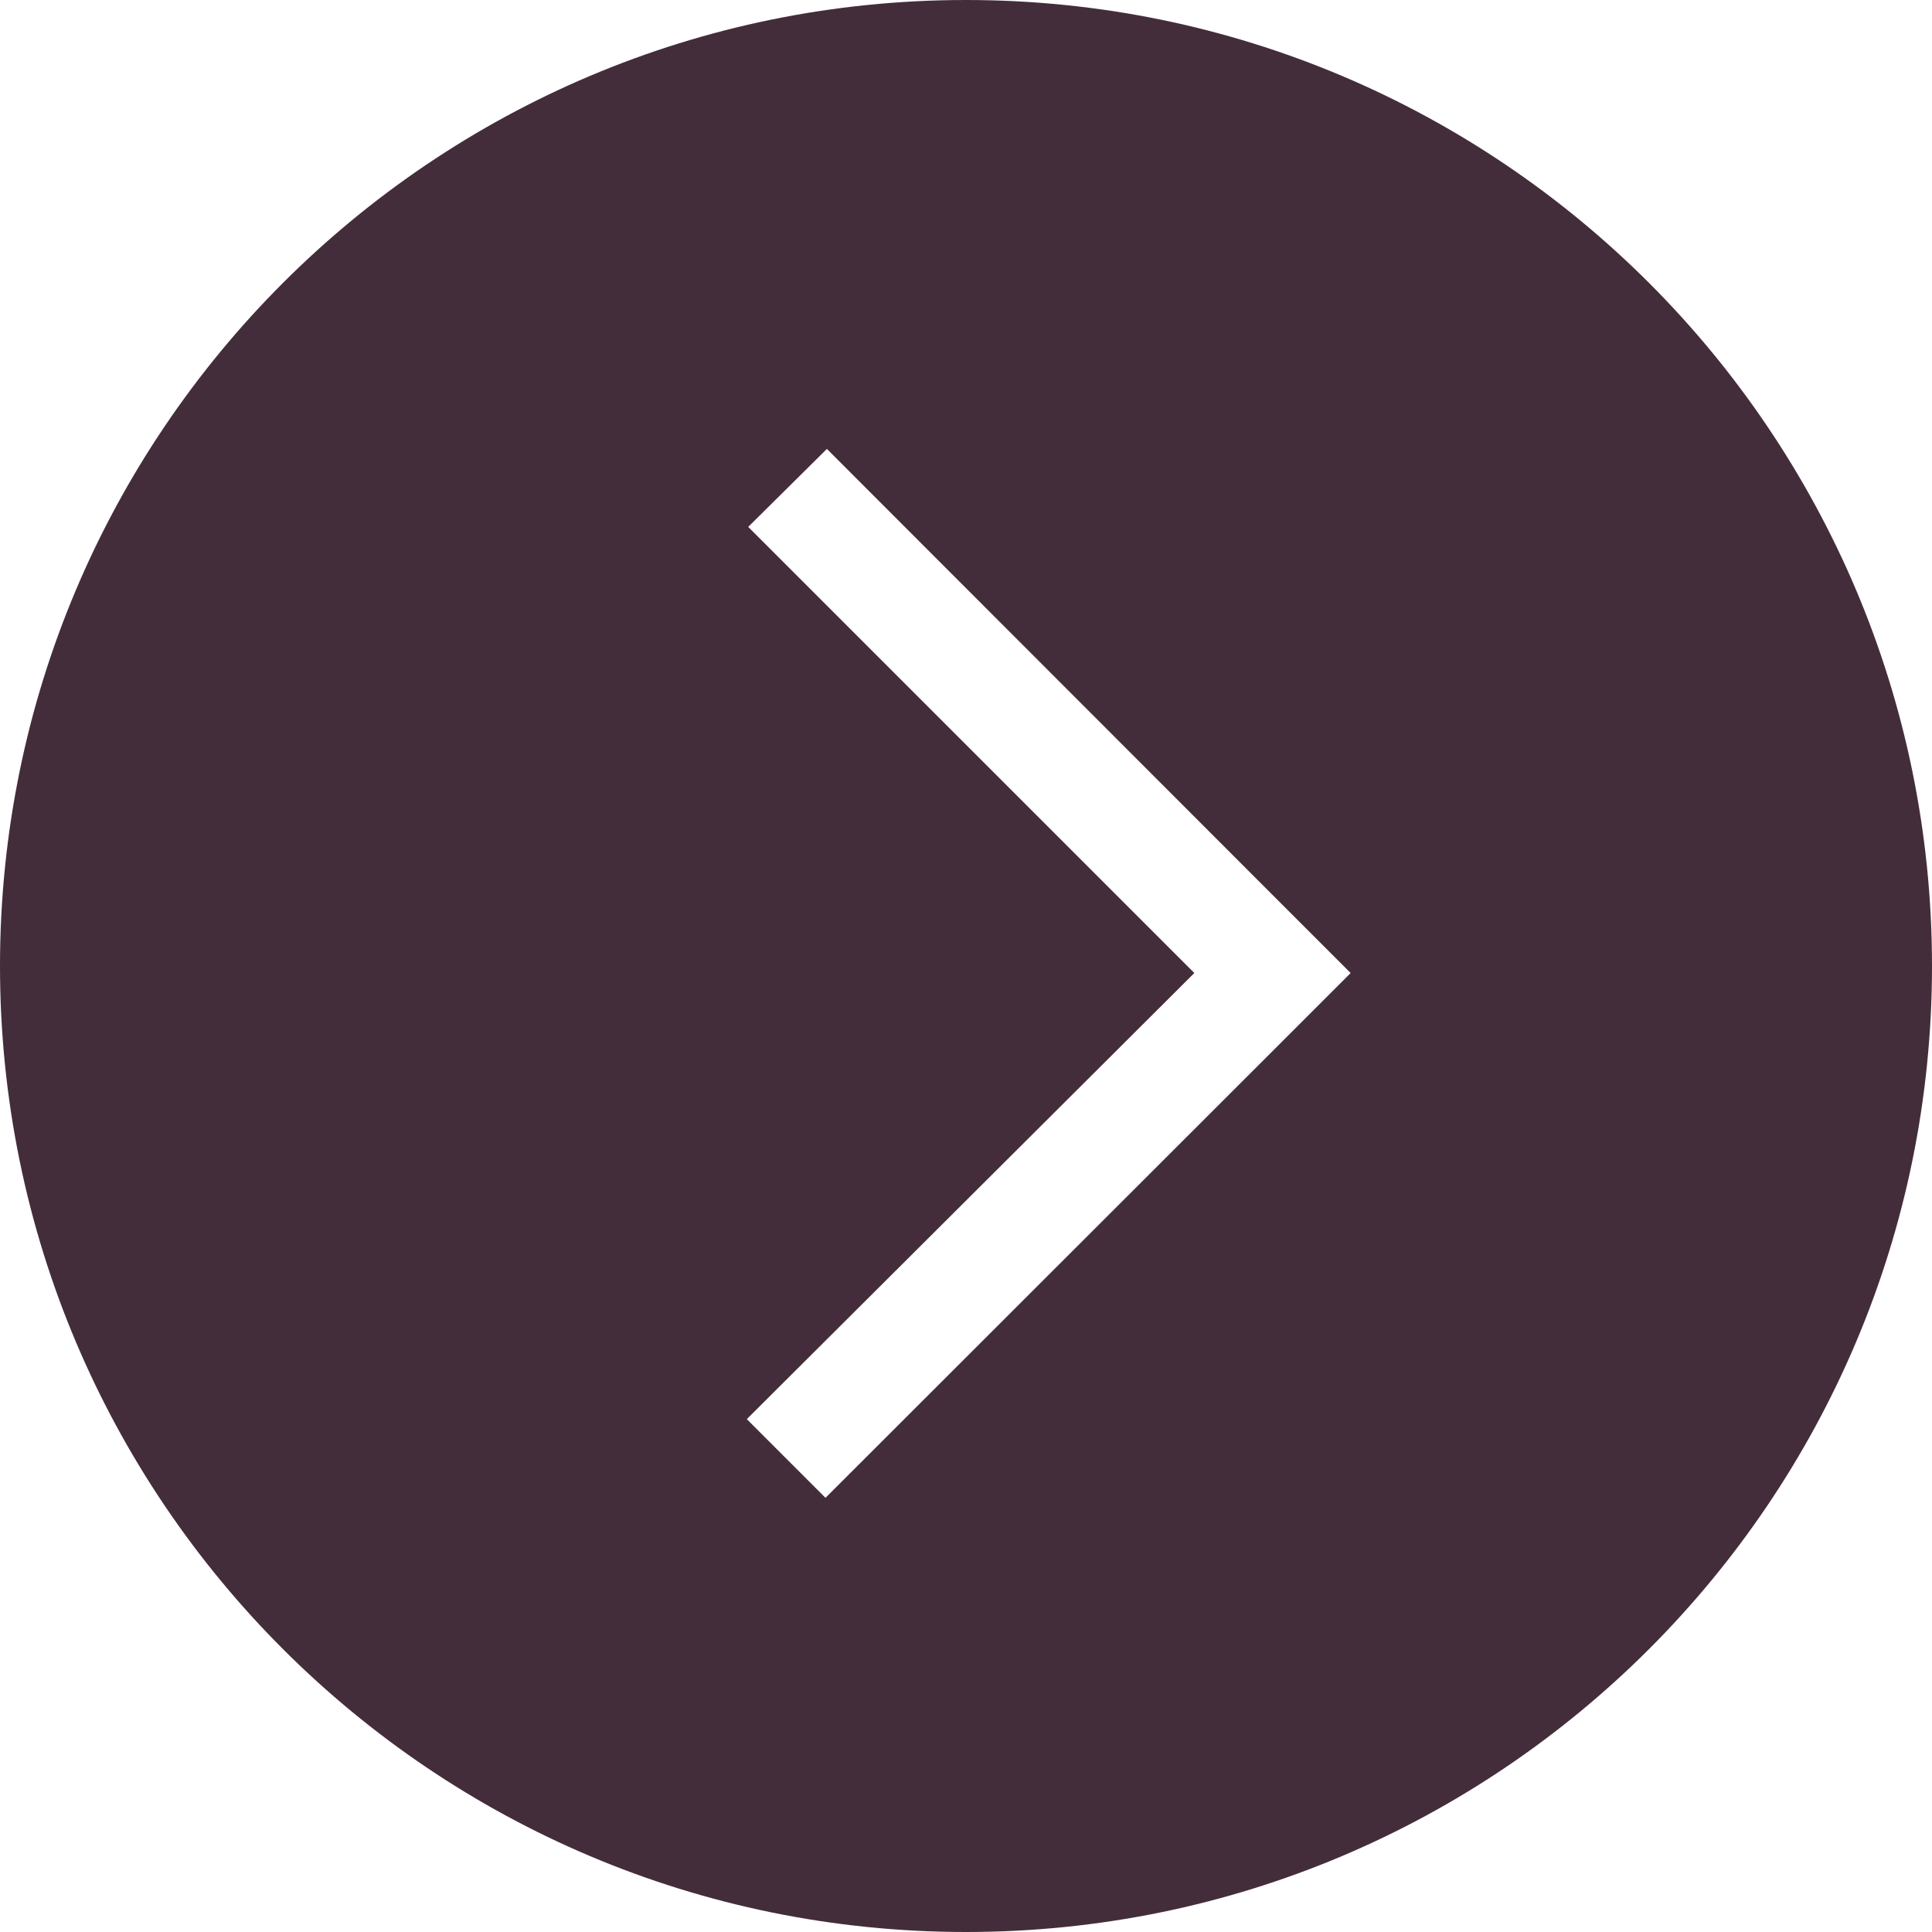
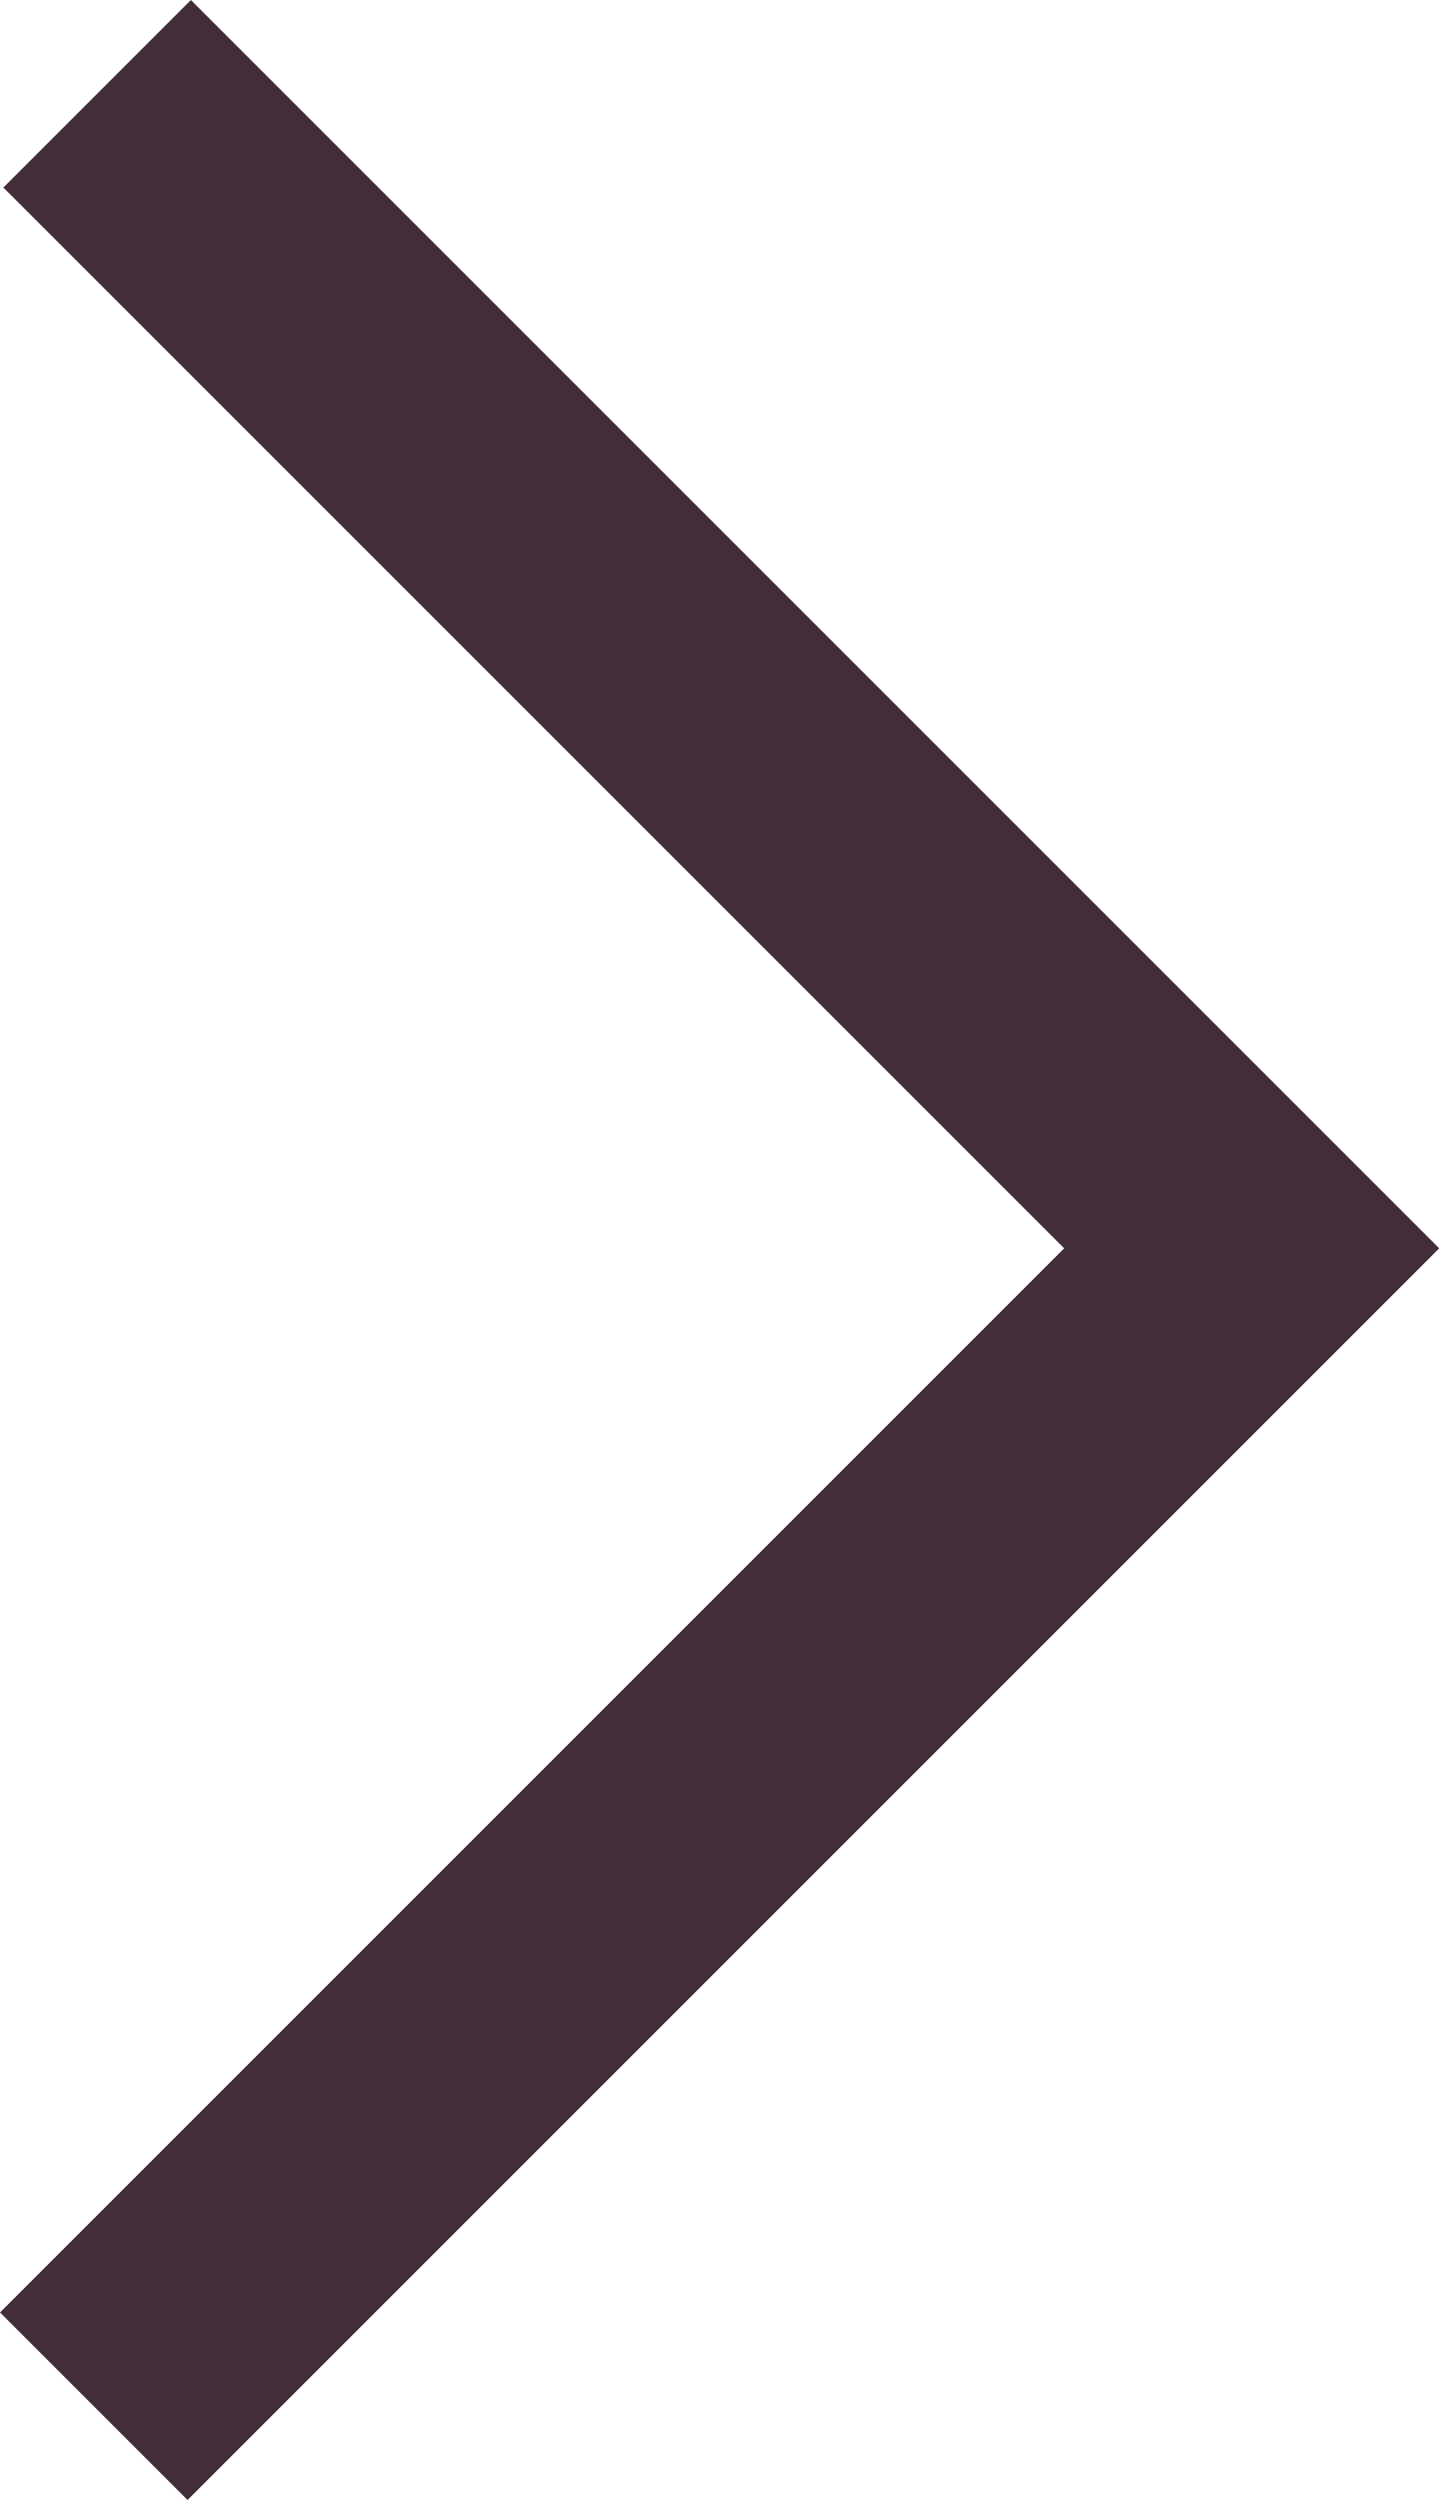
- <svg xmlns="http://www.w3.org/2000/svg" viewBox="0 0 55 55">
-   <path d="M0,27.5A27.5,27.5,0,1,1,27.5,55,27.5,27.5,0,0,1,0,27.5ZM21.26,40.4l2.24,2.24L36.21,29.94l2.24-2.24-2.24-2.24L23.54,12.78,21.3,15,34,27.7Z" fill="#442d3b" />
+ <svg xmlns="http://www.w3.org/2000/svg" viewBox="0 0 17.19 29.86">
+   <polygon points="0 27.62 2.24 29.86 14.95 17.15 17.19 14.91 14.95 12.67 2.28 0 0.04 2.24 12.71 14.91 0 27.62" fill="#442d3b" />
</svg>
